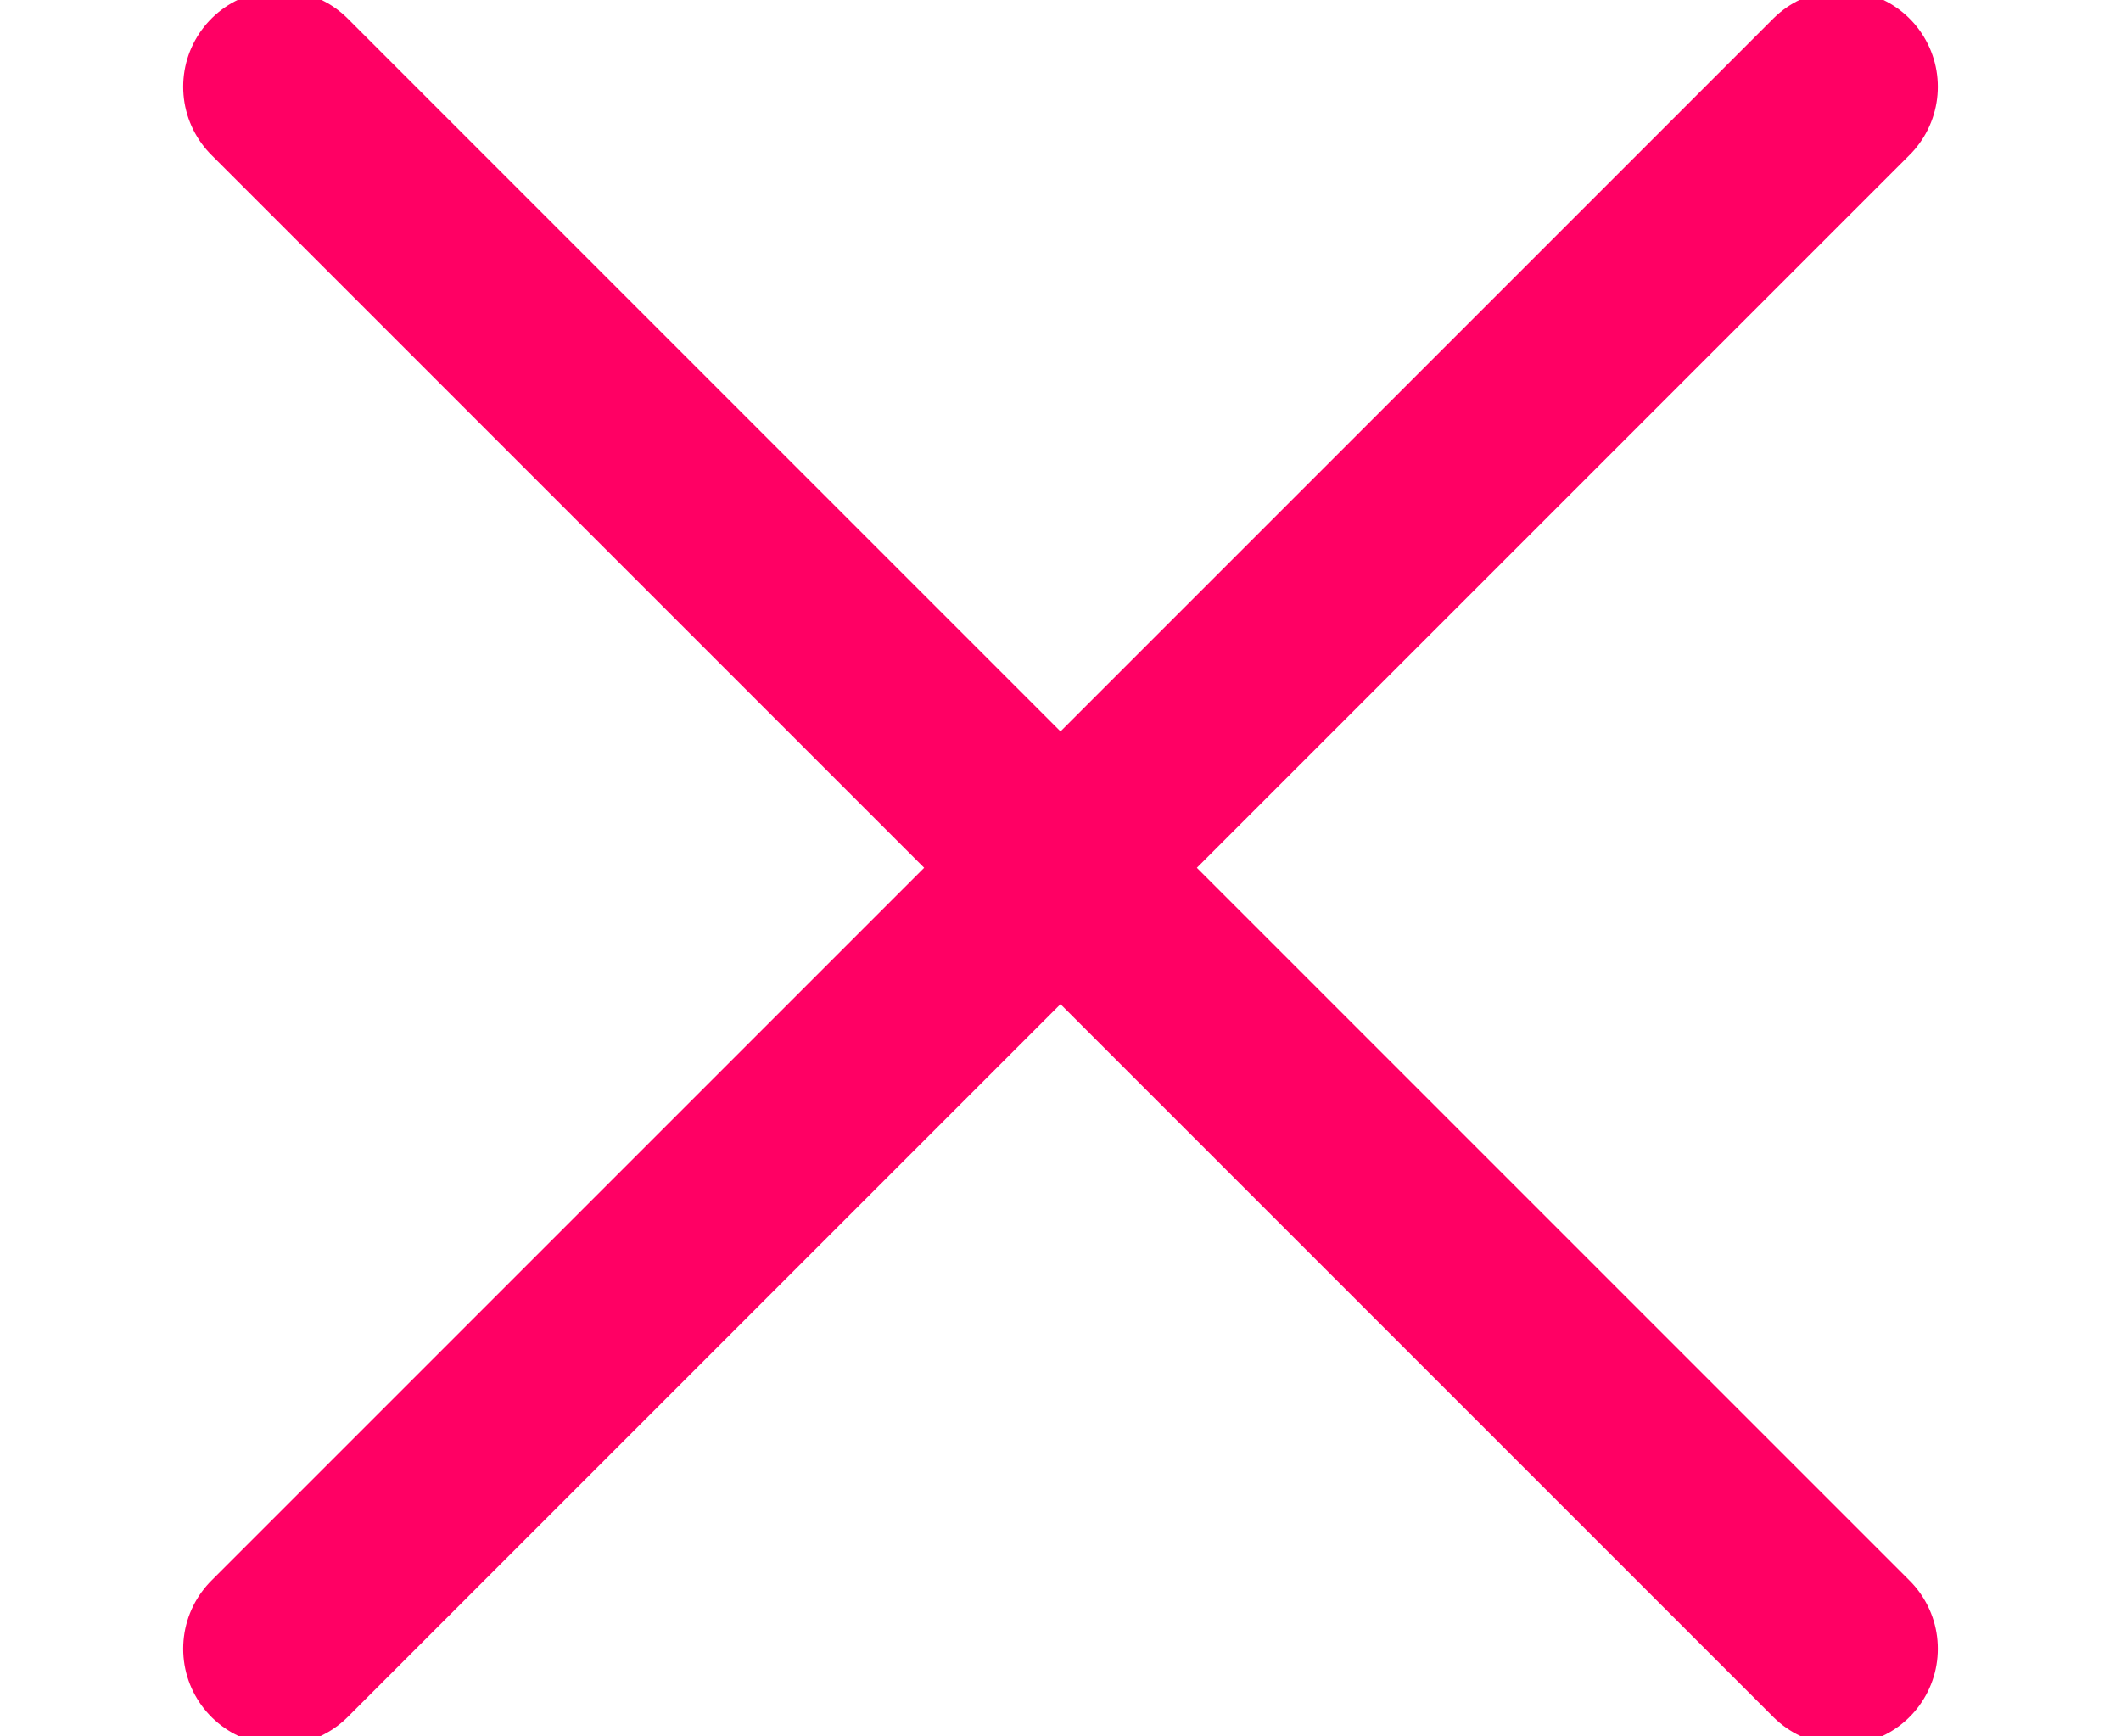
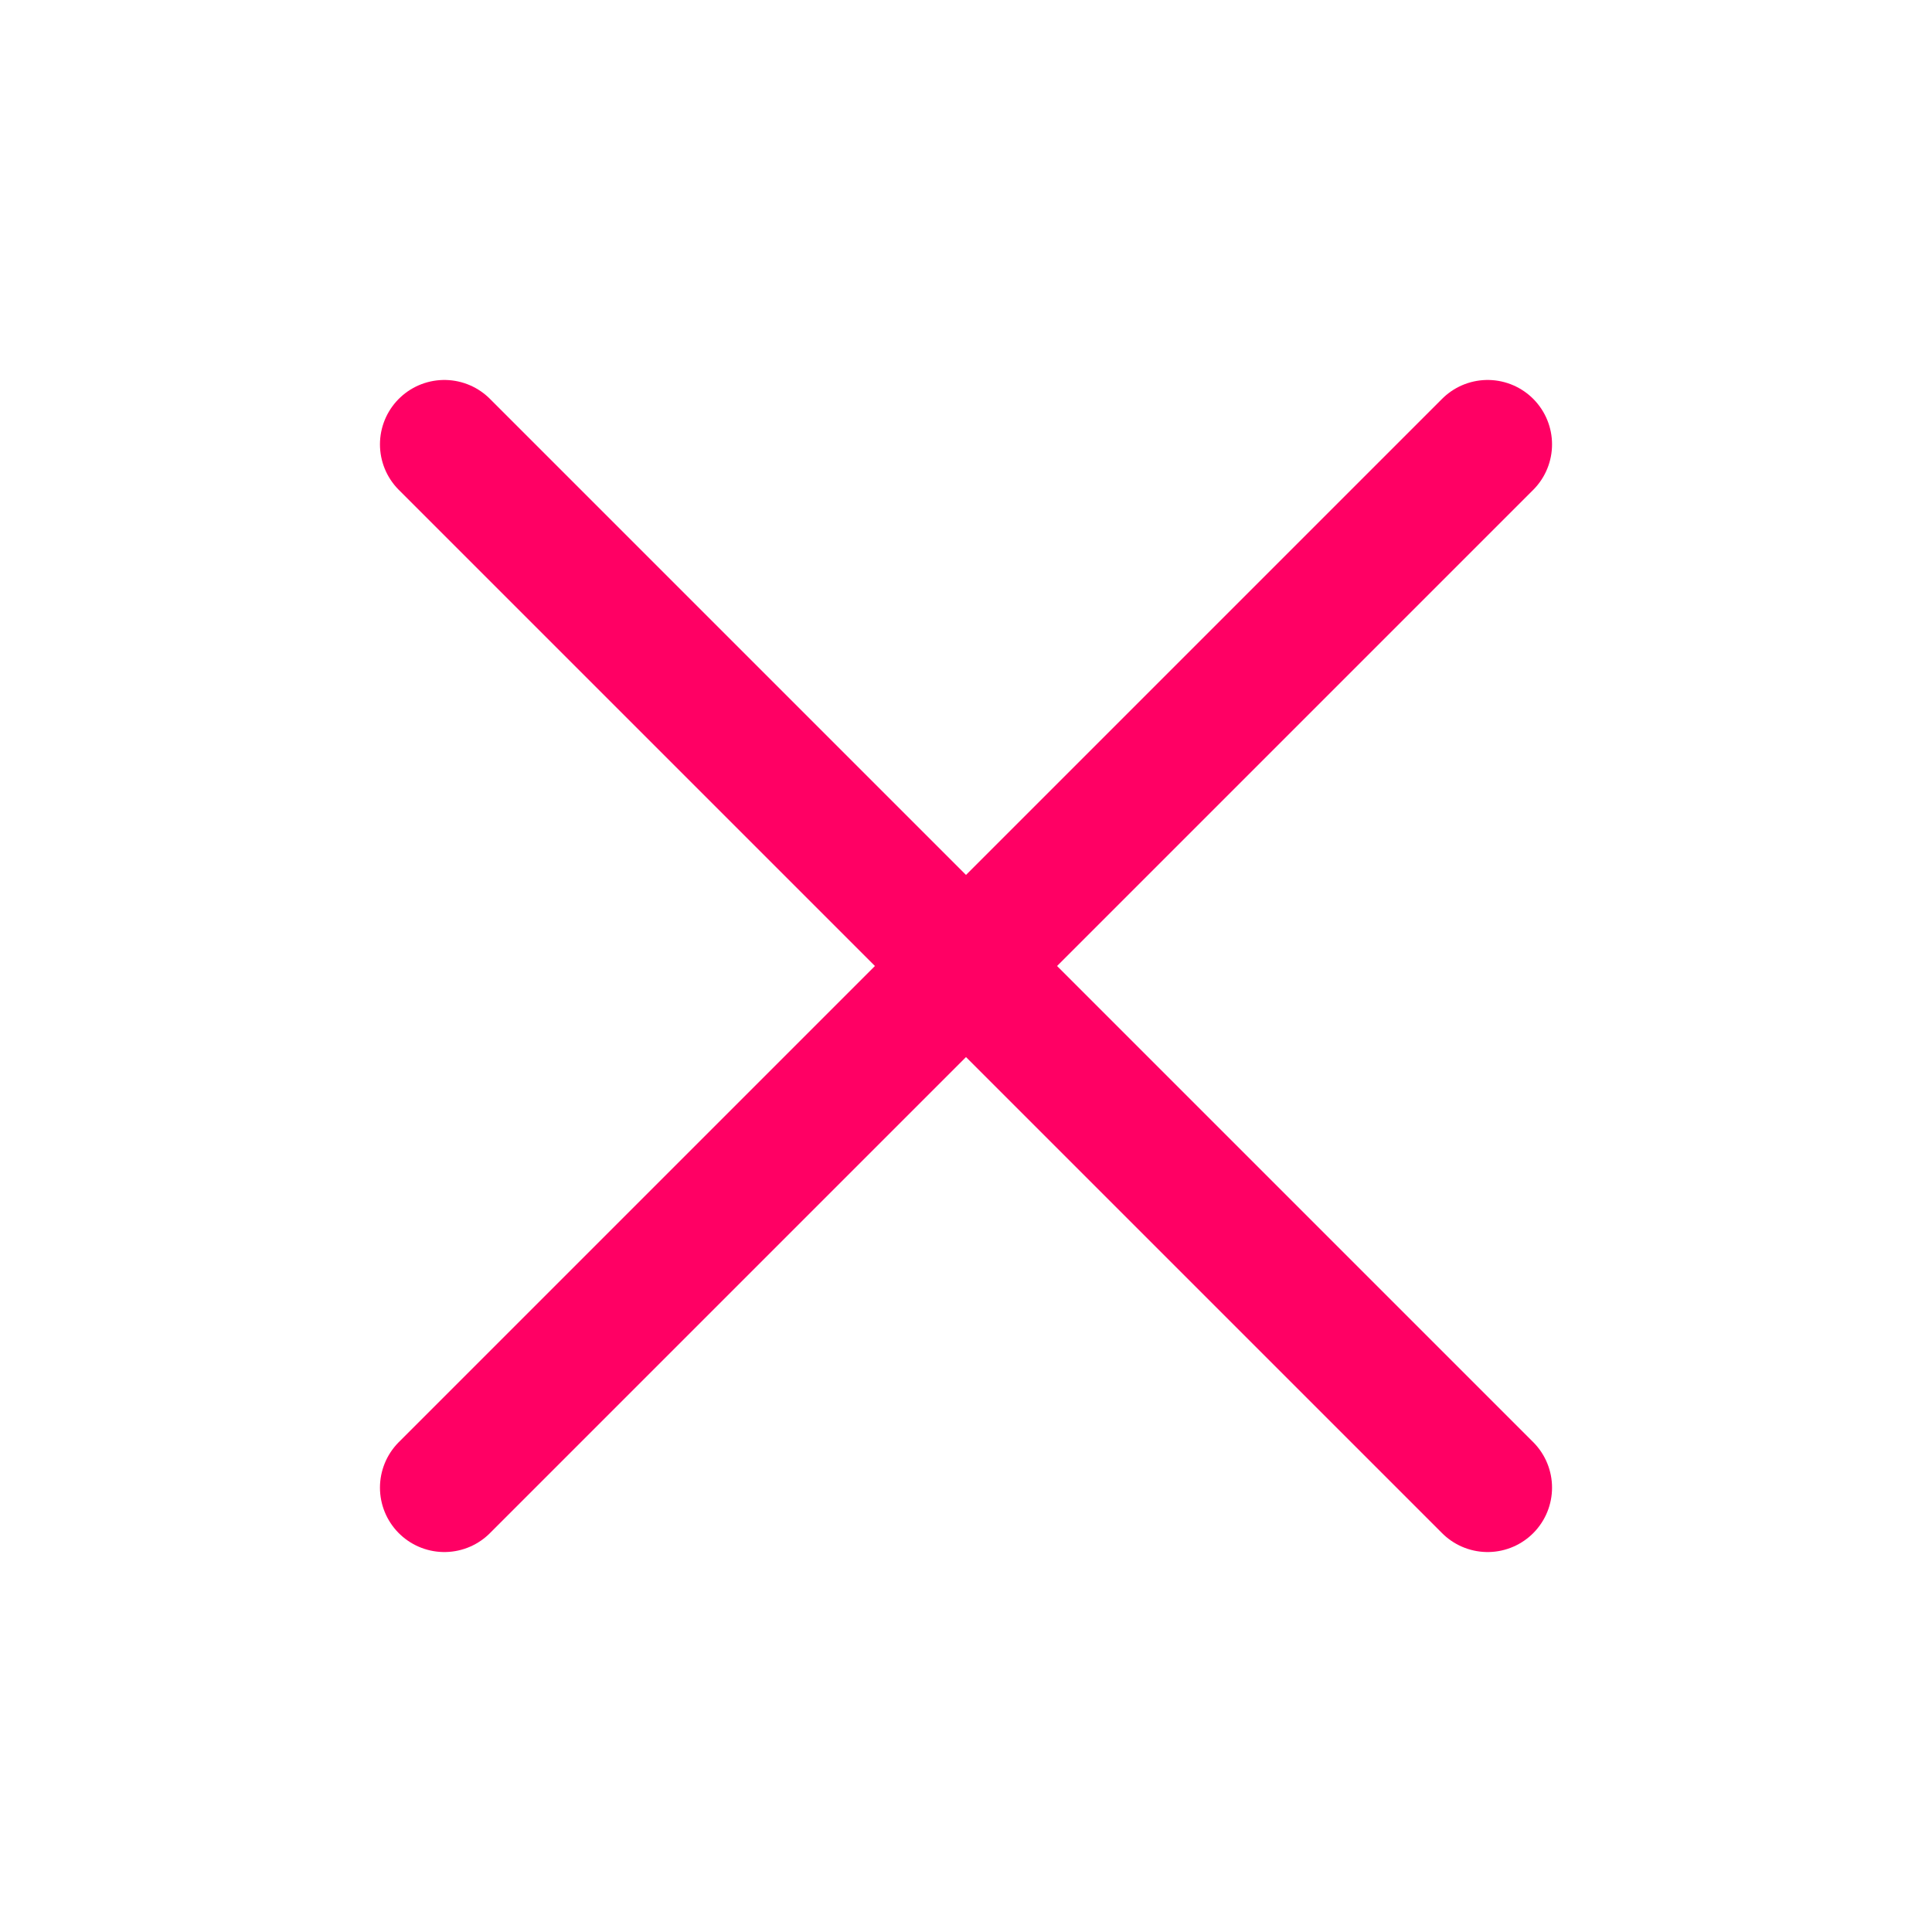
- <svg xmlns="http://www.w3.org/2000/svg" width="11px" height="9px" viewBox="0 0 11 9" version="1.1">
-   <defs />
-   <g id="Extra-icons" stroke="none" stroke-width="1" fill="none" fill-rule="evenodd">
-     <g id="Extra-icons-sheet" transform="translate(-64, -364)">
-       <g id="icon_context_delete" transform="translate(62, 361)">
-         <rect id="Rectangle" fill-opacity="0" fill="#D8D8D8" x="0" y="0" width="15" height="15" />
-         <path d="M3.45,3.45 L11.55,11.55" id="Line" stroke="#FF0064" stroke-linecap="round" />
-         <path d="M3.45,3.45 L11.55,11.55" id="Line-Copy-2" stroke="#FF0064" stroke-linecap="round" transform="translate(7.5, 7.5) scale(-1, 1) translate(-7.5, -7.5) " />
-       </g>
+ <svg xmlns="http://www.w3.org/2000/svg" version="1.1" x="0" y="0" width="15" height="15" viewBox="0, 0, 15, 15">
+   <g id="Extra-icons">
+     <g>
+       <path d="M3.45,3.45 L11.55,11.55" fill-opacity="0" stroke="#FF0064" stroke-width="1" stroke-linecap="round" id="Line" />
+       <path d="M11.55,3.45 L3.45,11.55" fill-opacity="0" stroke="#FF0064" stroke-width="1" stroke-linecap="round" id="Line-Copy-2" />
    </g>
  </g>
</svg>
